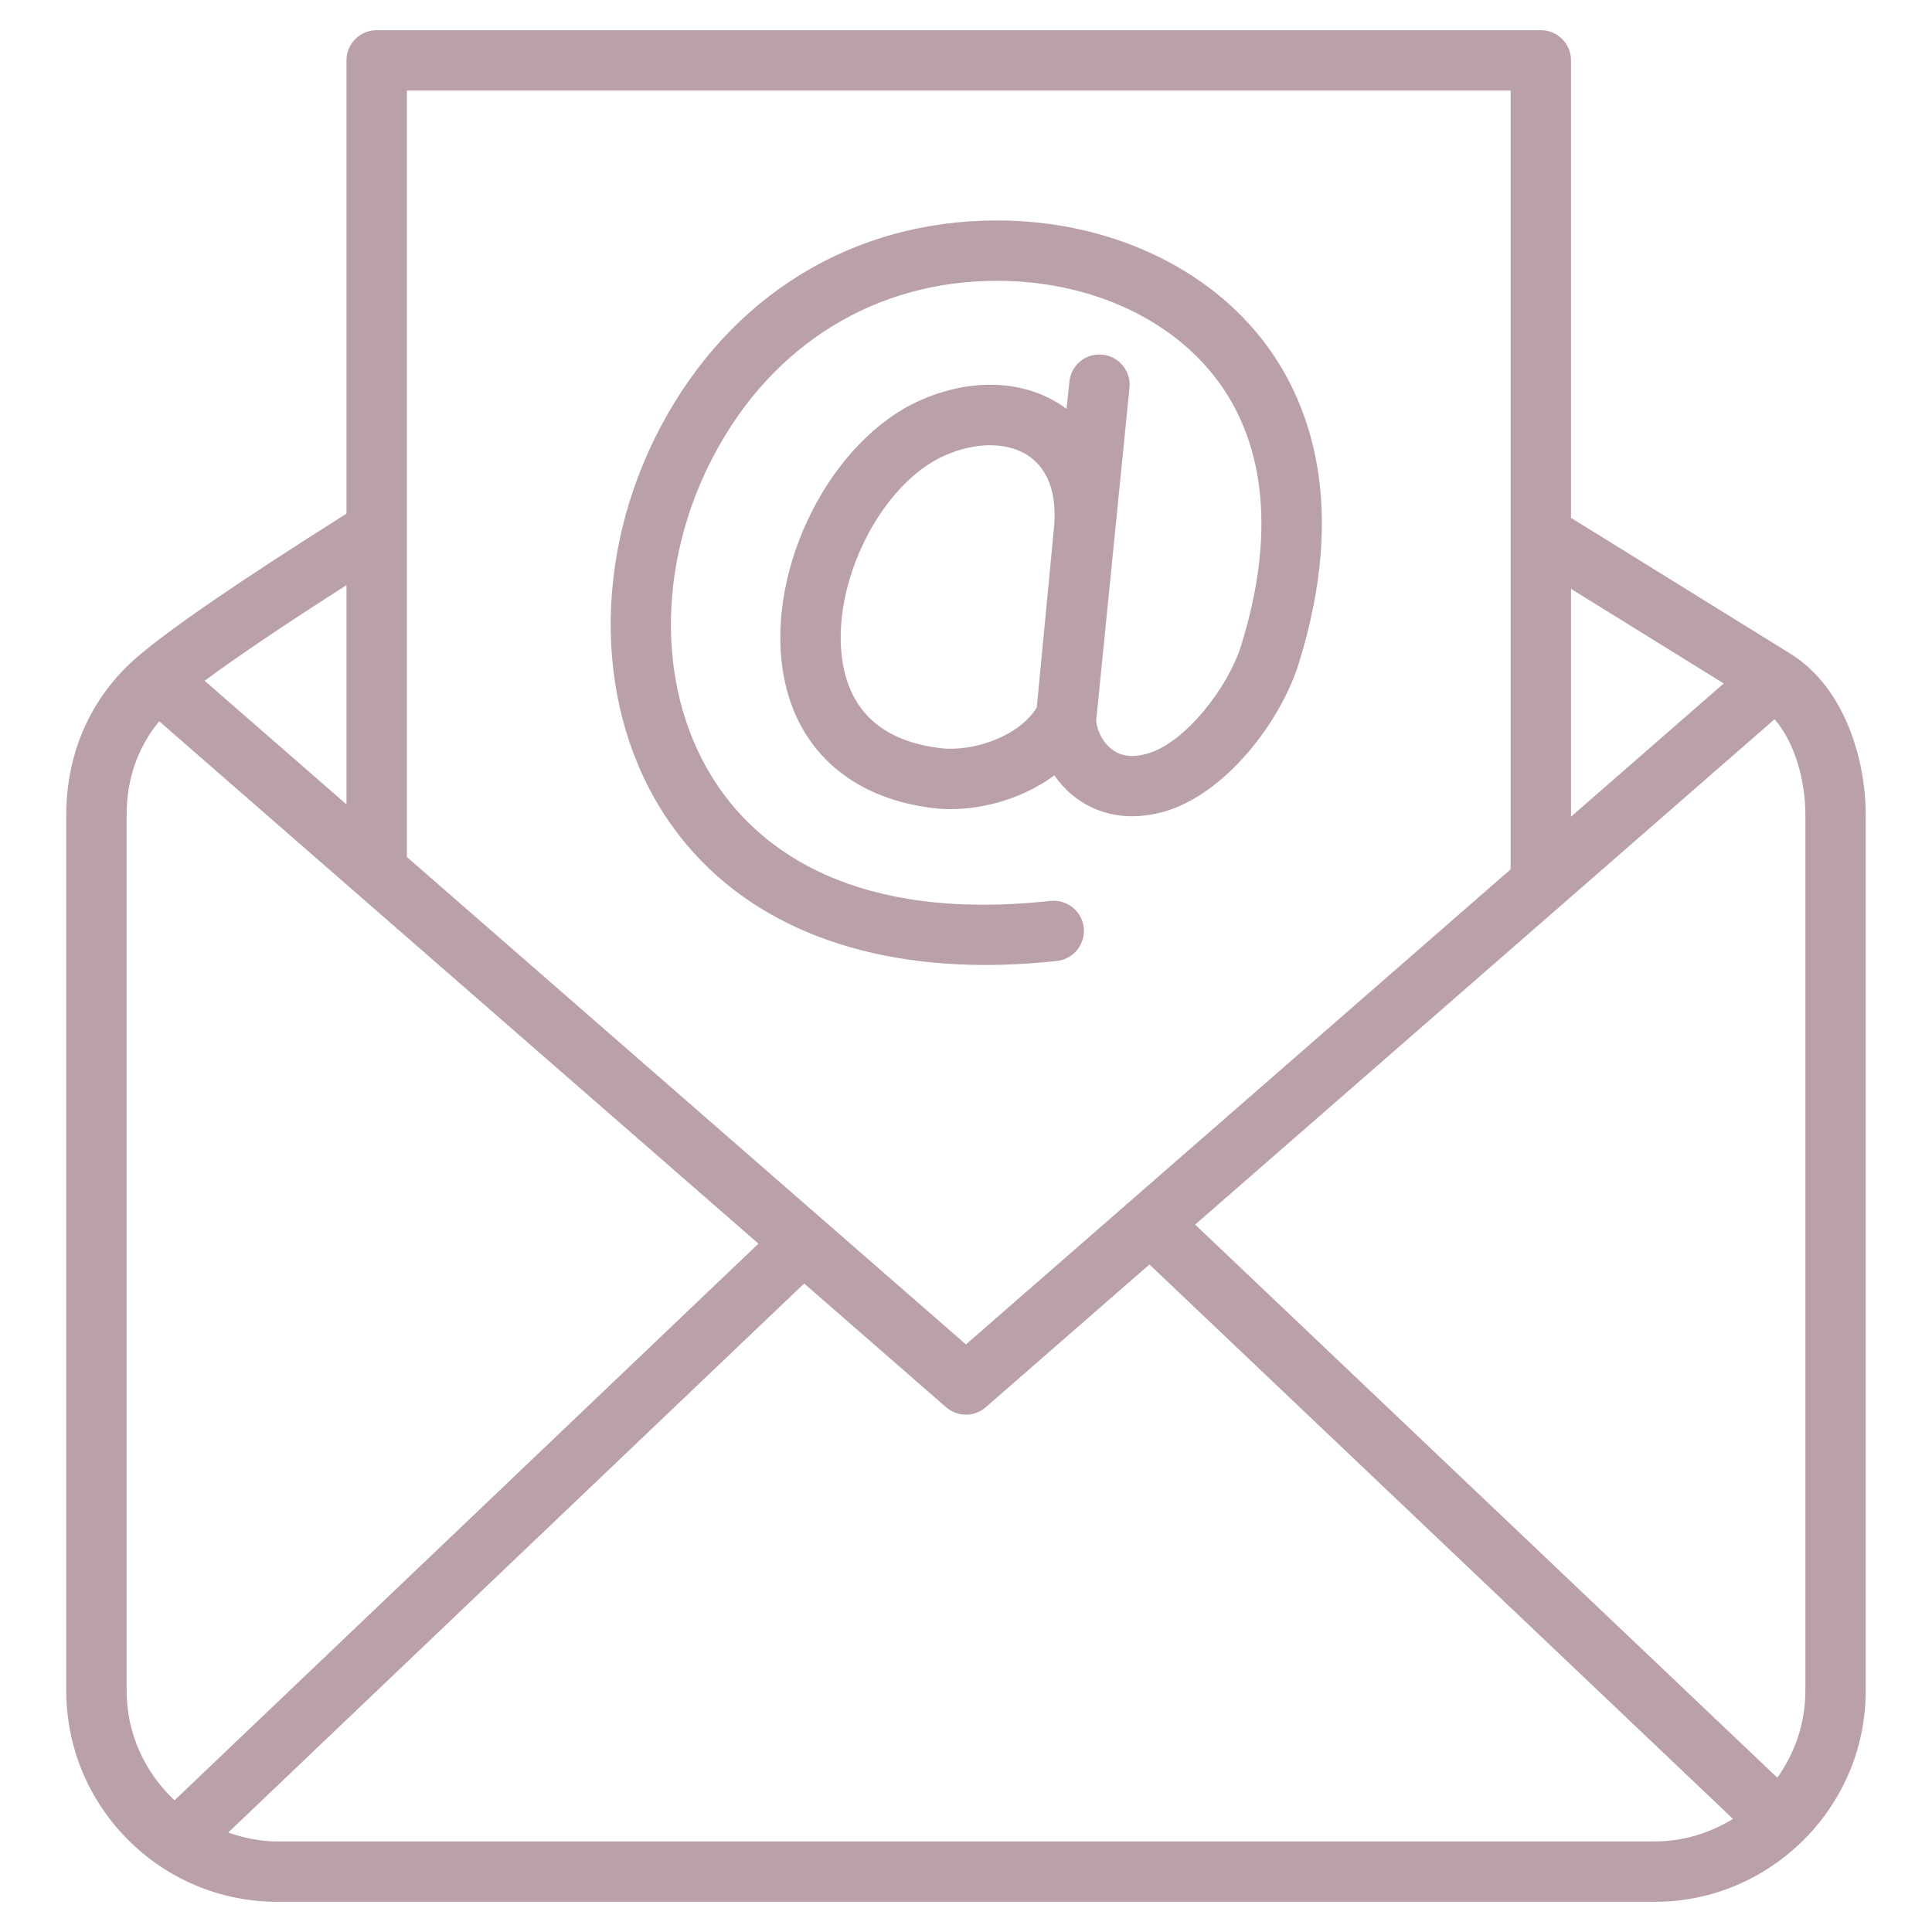
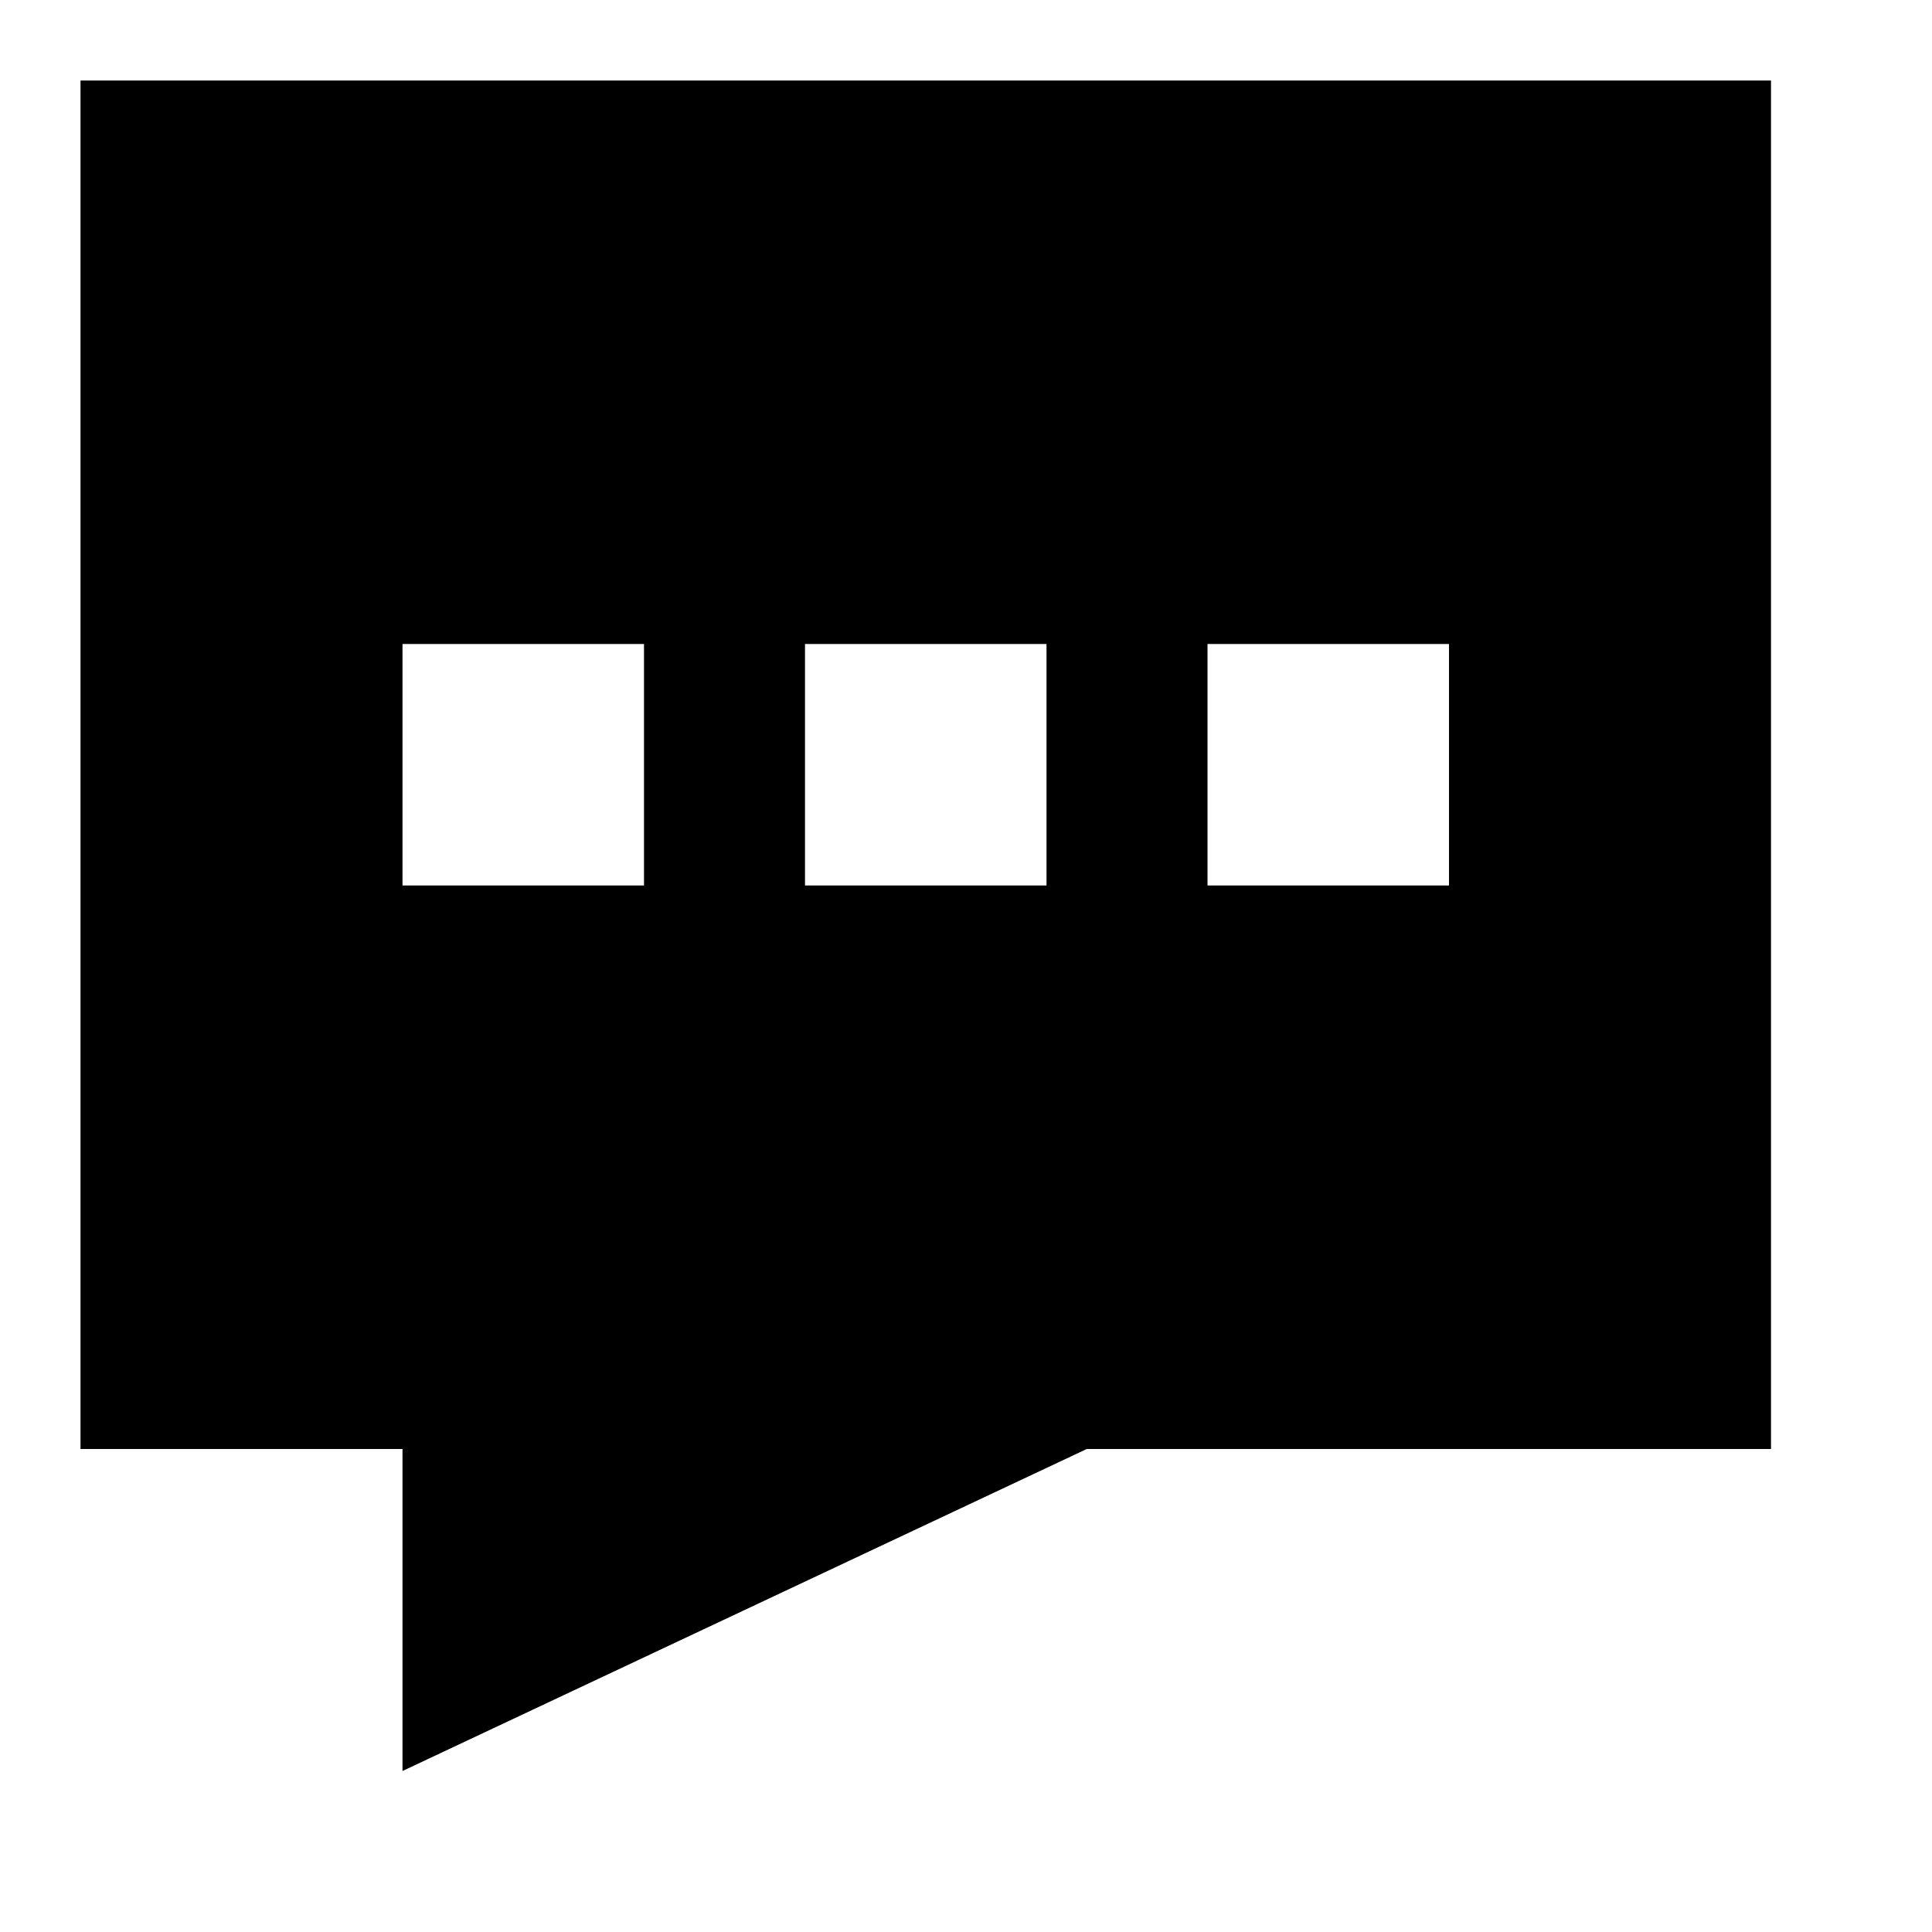
- <svg xmlns="http://www.w3.org/2000/svg" fill="#BAA1A7" width="800px" height="800px" viewBox="0 0 64 64" version="1.1" xml:space="preserve">
-   <g id="SVGRepo_bgCarrier" stroke-width="0" />
-   <g id="SVGRepo_tracerCarrier" stroke-linecap="round" stroke-linejoin="round" />
-   <g id="SVGRepo_iconCarrier">
-     <g id="_x32_5_attachment" />
-     <g id="_x32_4_office" />
-     <g id="_x32_3_pin" />
-     <g id="_x32_2_business_card" />
-     <g id="_x32_1_form" />
-     <g id="_x32_0_headset" />
-     <g id="_x31_9_video_call" />
-     <g id="_x31_8_letter_box" />
-     <g id="_x31_7_papperplane" />
-     <g id="_x31_6_laptop" />
-     <g id="_x31_5_connection" />
-     <g id="_x31_4_phonebook" />
-     <g id="_x31_3_classic_telephone" />
-     <g id="_x31_2_sending_mail" />
-     <g id="_x31_1_man_talking" />
-     <g id="_x31_0_date" />
-     <g id="_x30_9_review" />
-     <g id="_x30_8_email">
-       <g>
-         <g>
-           <path d="M35.014,31.832c0.549-0.06,0.945-0.553,0.886-1.102c-0.06-0.549-0.552-0.943-1.103-0.886 c-6.493,0.704-9.581-1.688-11.026-3.82c-2.019-2.98-2.064-7.282-0.114-10.959 c1.943-3.663,5.356-5.763,9.366-5.763c0.001,0,0.002,0,0.003,0c3.055,0,5.795,1.246,7.33,3.333 c1.602,2.176,1.863,5.201,0.758,8.748c-0.434,1.392-1.849,3.218-3.094,3.578 c-0.508,0.148-0.909,0.094-1.224-0.167c-0.362-0.301-0.492-0.769-0.481-0.954 c0.002-0.012,0.003-0.022,0.004-0.034l1.096-10.956c0.059-0.549-0.339-1.042-0.888-1.1 c-0.559-0.061-1.042,0.339-1.101,0.888l-0.097,0.909c-0.018-0.013-0.032-0.029-0.05-0.041 c-1.281-0.921-3.077-1.011-4.805-0.24c-2.942,1.312-5.067,5.48-4.547,8.92c0.39,2.58,2.209,4.251,4.992,4.585 c1.277,0.152,2.845-0.225,4.008-1.085c0.169,0.243,0.368,0.463,0.591,0.648 c0.824,0.684,1.909,0.879,3.057,0.549c2.009-0.581,3.839-2.95,4.448-4.905 c1.645-5.279,0.333-8.64-1.057-10.528c-1.911-2.597-5.254-4.147-8.941-4.147c-0.001,0-0.002,0-0.003,0 c-4.774,0-8.832,2.488-11.132,6.825c-2.293,4.323-2.205,9.433,0.226,13.019 c2.133,3.147,5.823,4.819,10.533,4.819C33.411,31.965,34.2,31.921,35.014,31.832z M34.913,17.496l-0.569,5.941 c-0.581,0.955-2.106,1.475-3.188,1.347c-1.901-0.228-2.995-1.203-3.251-2.897 c-0.385-2.545,1.259-5.848,3.384-6.795c0.514-0.229,1.033-0.343,1.511-0.343c0.503,0,0.96,0.127,1.312,0.38 C34.741,15.582,35.018,16.4,34.913,17.496z" />
-           <path d="M59.306,21.653l-7.264-4.498V2c0-0.552-0.447-1-1-1H12.477c-0.552,0-1,0.448-1,1v15.016 c-3.471,2.188-5.806,3.785-6.917,4.735c-1.525,1.304-2.365,3.163-2.365,5.233v29.025 C2.195,59.864,5.332,63,9.186,63h45.628c1.884,0,3.592-0.752,4.851-1.968c0.002-0.002,0.005-0.003,0.008-0.005 c0.001-0.001,0.001-0.003,0.002-0.004c1.311-1.272,2.129-3.047,2.129-5.014V26.984 C61.805,25.239,61.15,22.796,59.306,21.653z M52.042,19.507l5.059,3.133l-5.059,4.413V19.507z M58.784,23.826 c0.696,0.8,1.021,2.077,1.021,3.158v29.025c0,1.075-0.349,2.065-0.929,2.88L39.591,40.566L58.784,23.826z M13.477,3H50.042v25.797L31.998,44.536l-18.521-16.148V3z M11.477,19.384v7.262L6.779,22.551 C7.835,21.767,9.421,20.698,11.477,19.384z M4.195,56.009V26.984c0-1.193,0.38-2.24,1.078-3.092l19.851,17.306 L5.781,59.638C4.811,58.726,4.195,57.442,4.195,56.009z M9.186,61c-0.572,0-1.114-0.117-1.626-0.295l19.079-18.187 l4.702,4.099c0.189,0.164,0.423,0.246,0.657,0.246s0.469-0.082,0.657-0.247l5.422-4.729l19.33,18.366 C56.649,60.718,55.767,61,54.815,61H9.186z" />
-         </g>
-       </g>
-     </g>
-     <g id="_x30_7_information" />
-     <g id="_x30_6_phone_talking" />
-     <g id="_x30_5_women_talking" />
-     <g id="_x30_4_calling" />
-     <g id="_x30_3_women" />
-     <g id="_x30_2_writing" />
-     <g id="_x30_1_chatting" />
+ <svg xmlns="http://www.w3.org/2000/svg" fill="#000000" height="800px" width="800px" version="1.1" id="Filled_Icons" x="0px" y="0px" viewBox="0 0 24 24" enable-background="new 0 0 24 24" xml:space="preserve">
+   <g id="Contact-Us-Filled">
+     <path d="M1,1v17h4v4l8.5-4H22V1H1z M8,11H5V8h3V11z M13,11h-3V8h3V11z M18,11h-3V8h3V11z" />
  </g>
</svg>
